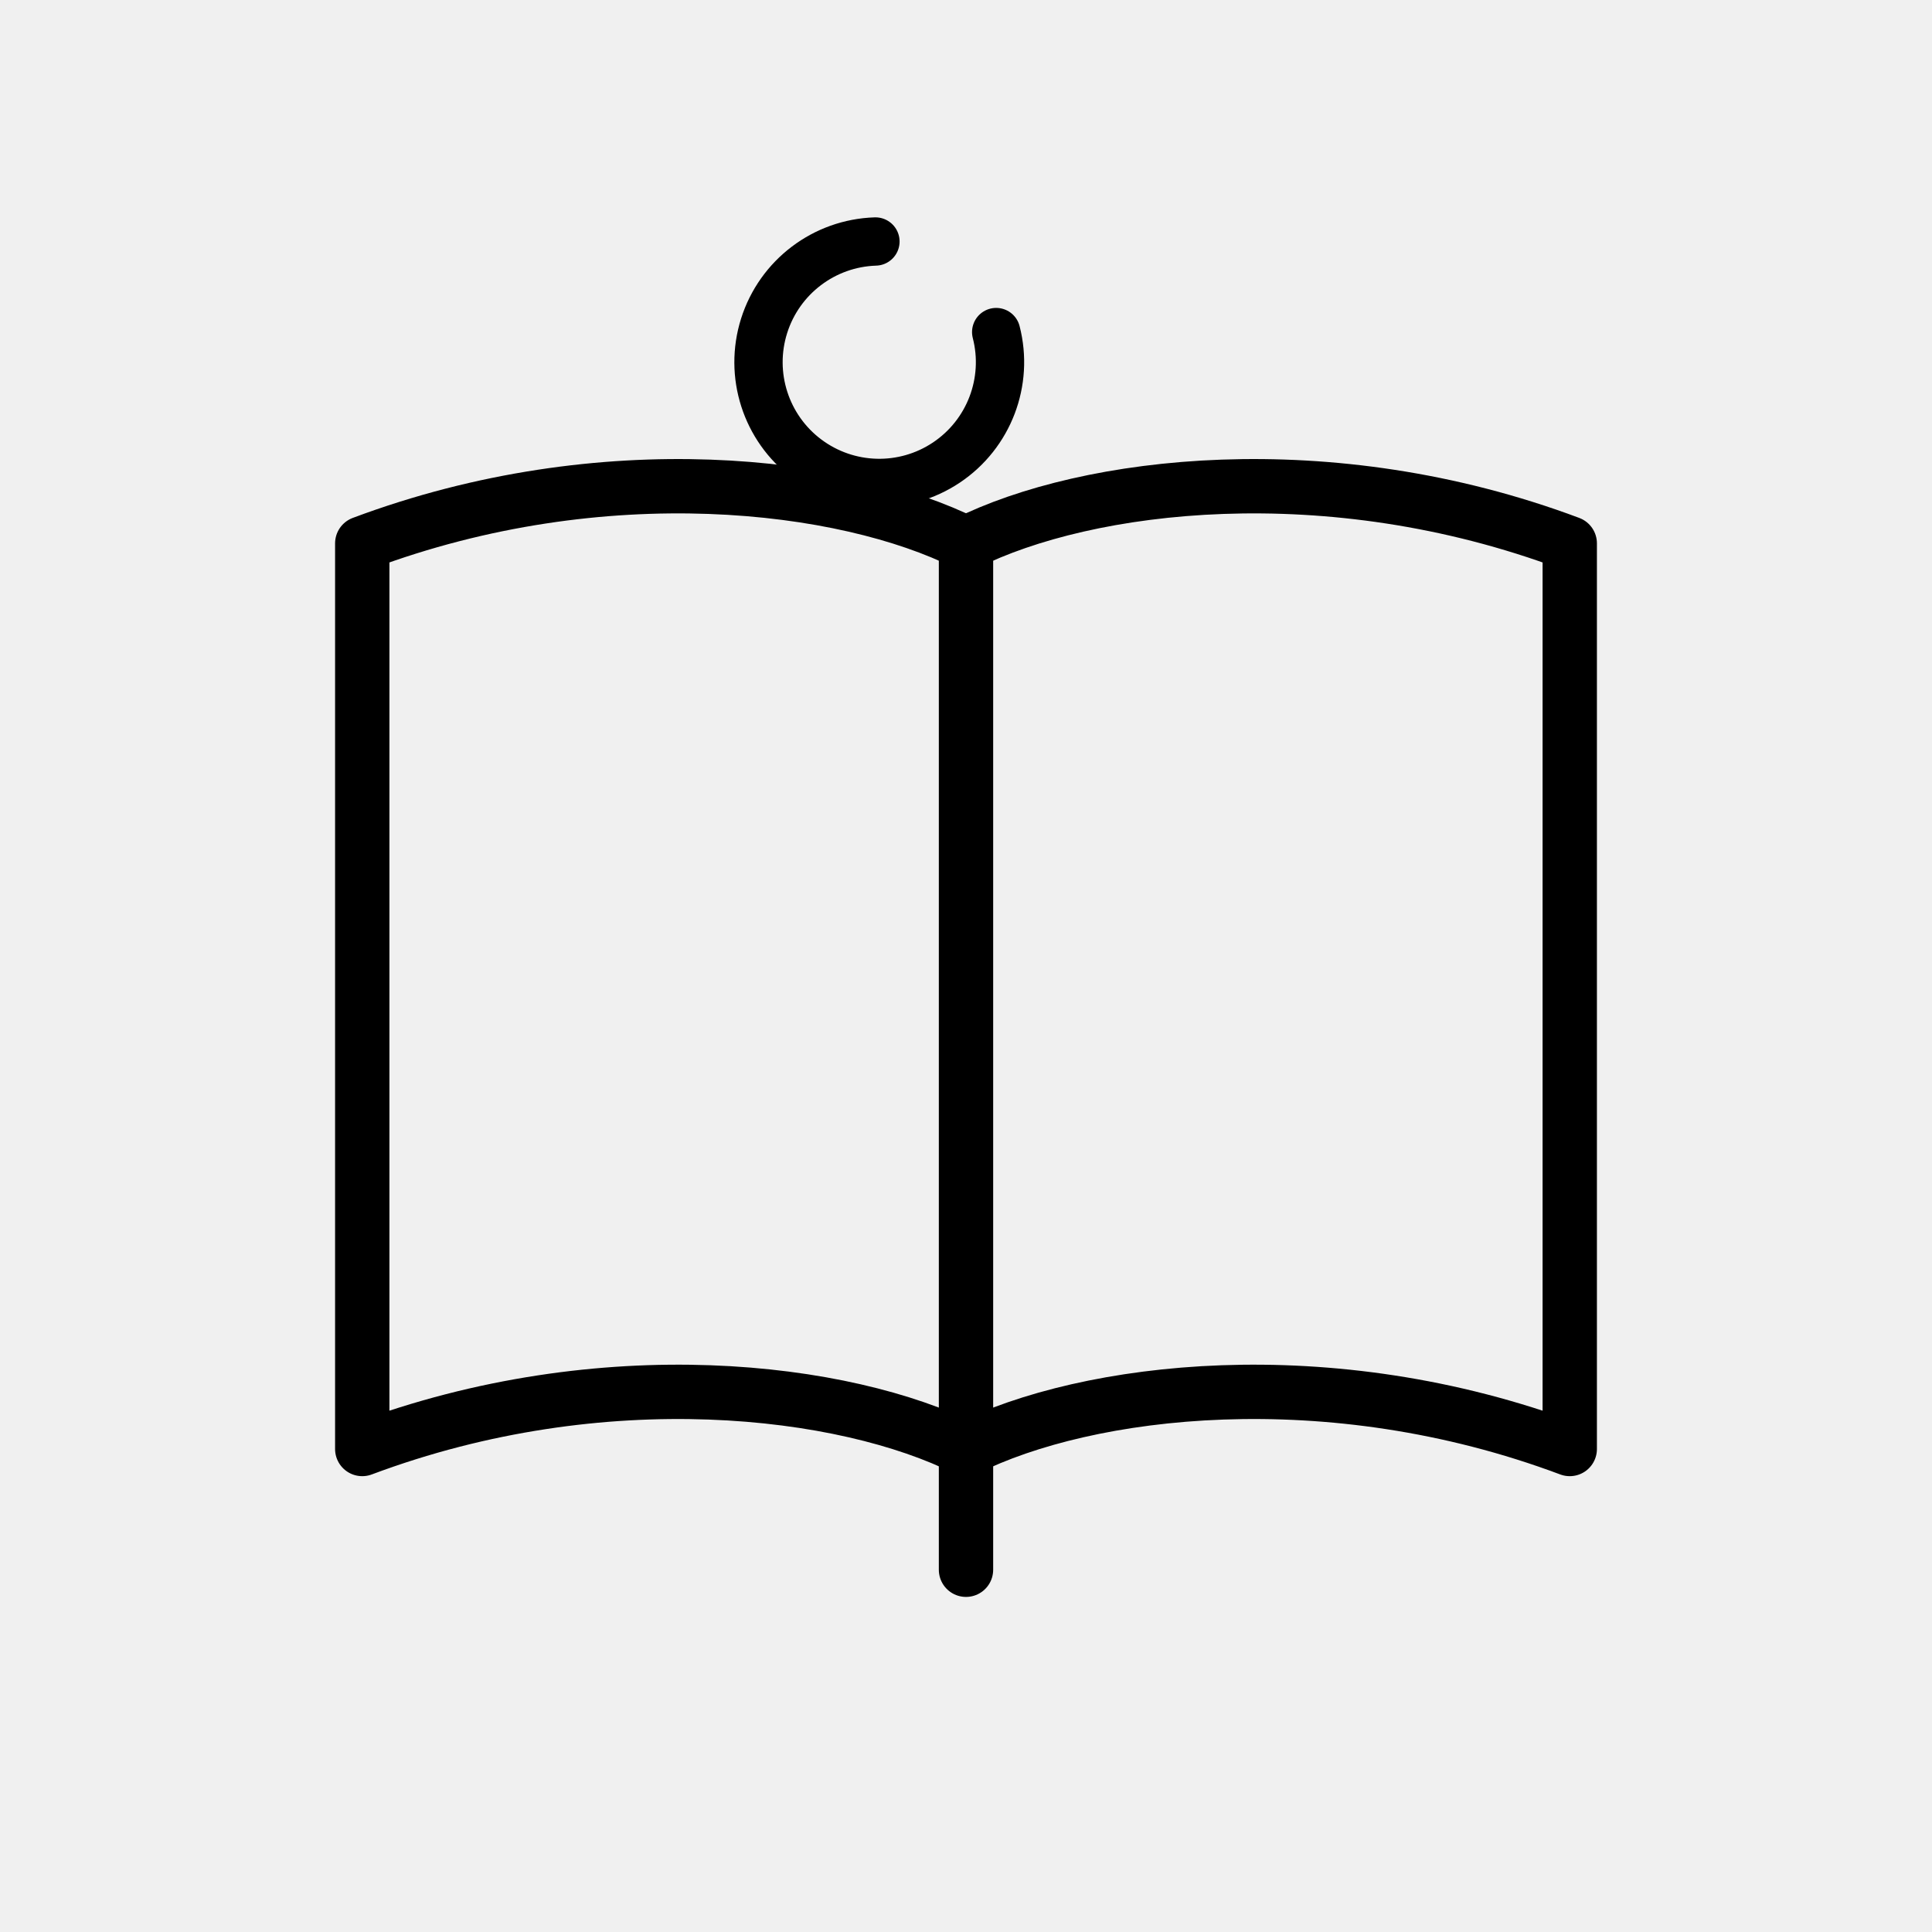
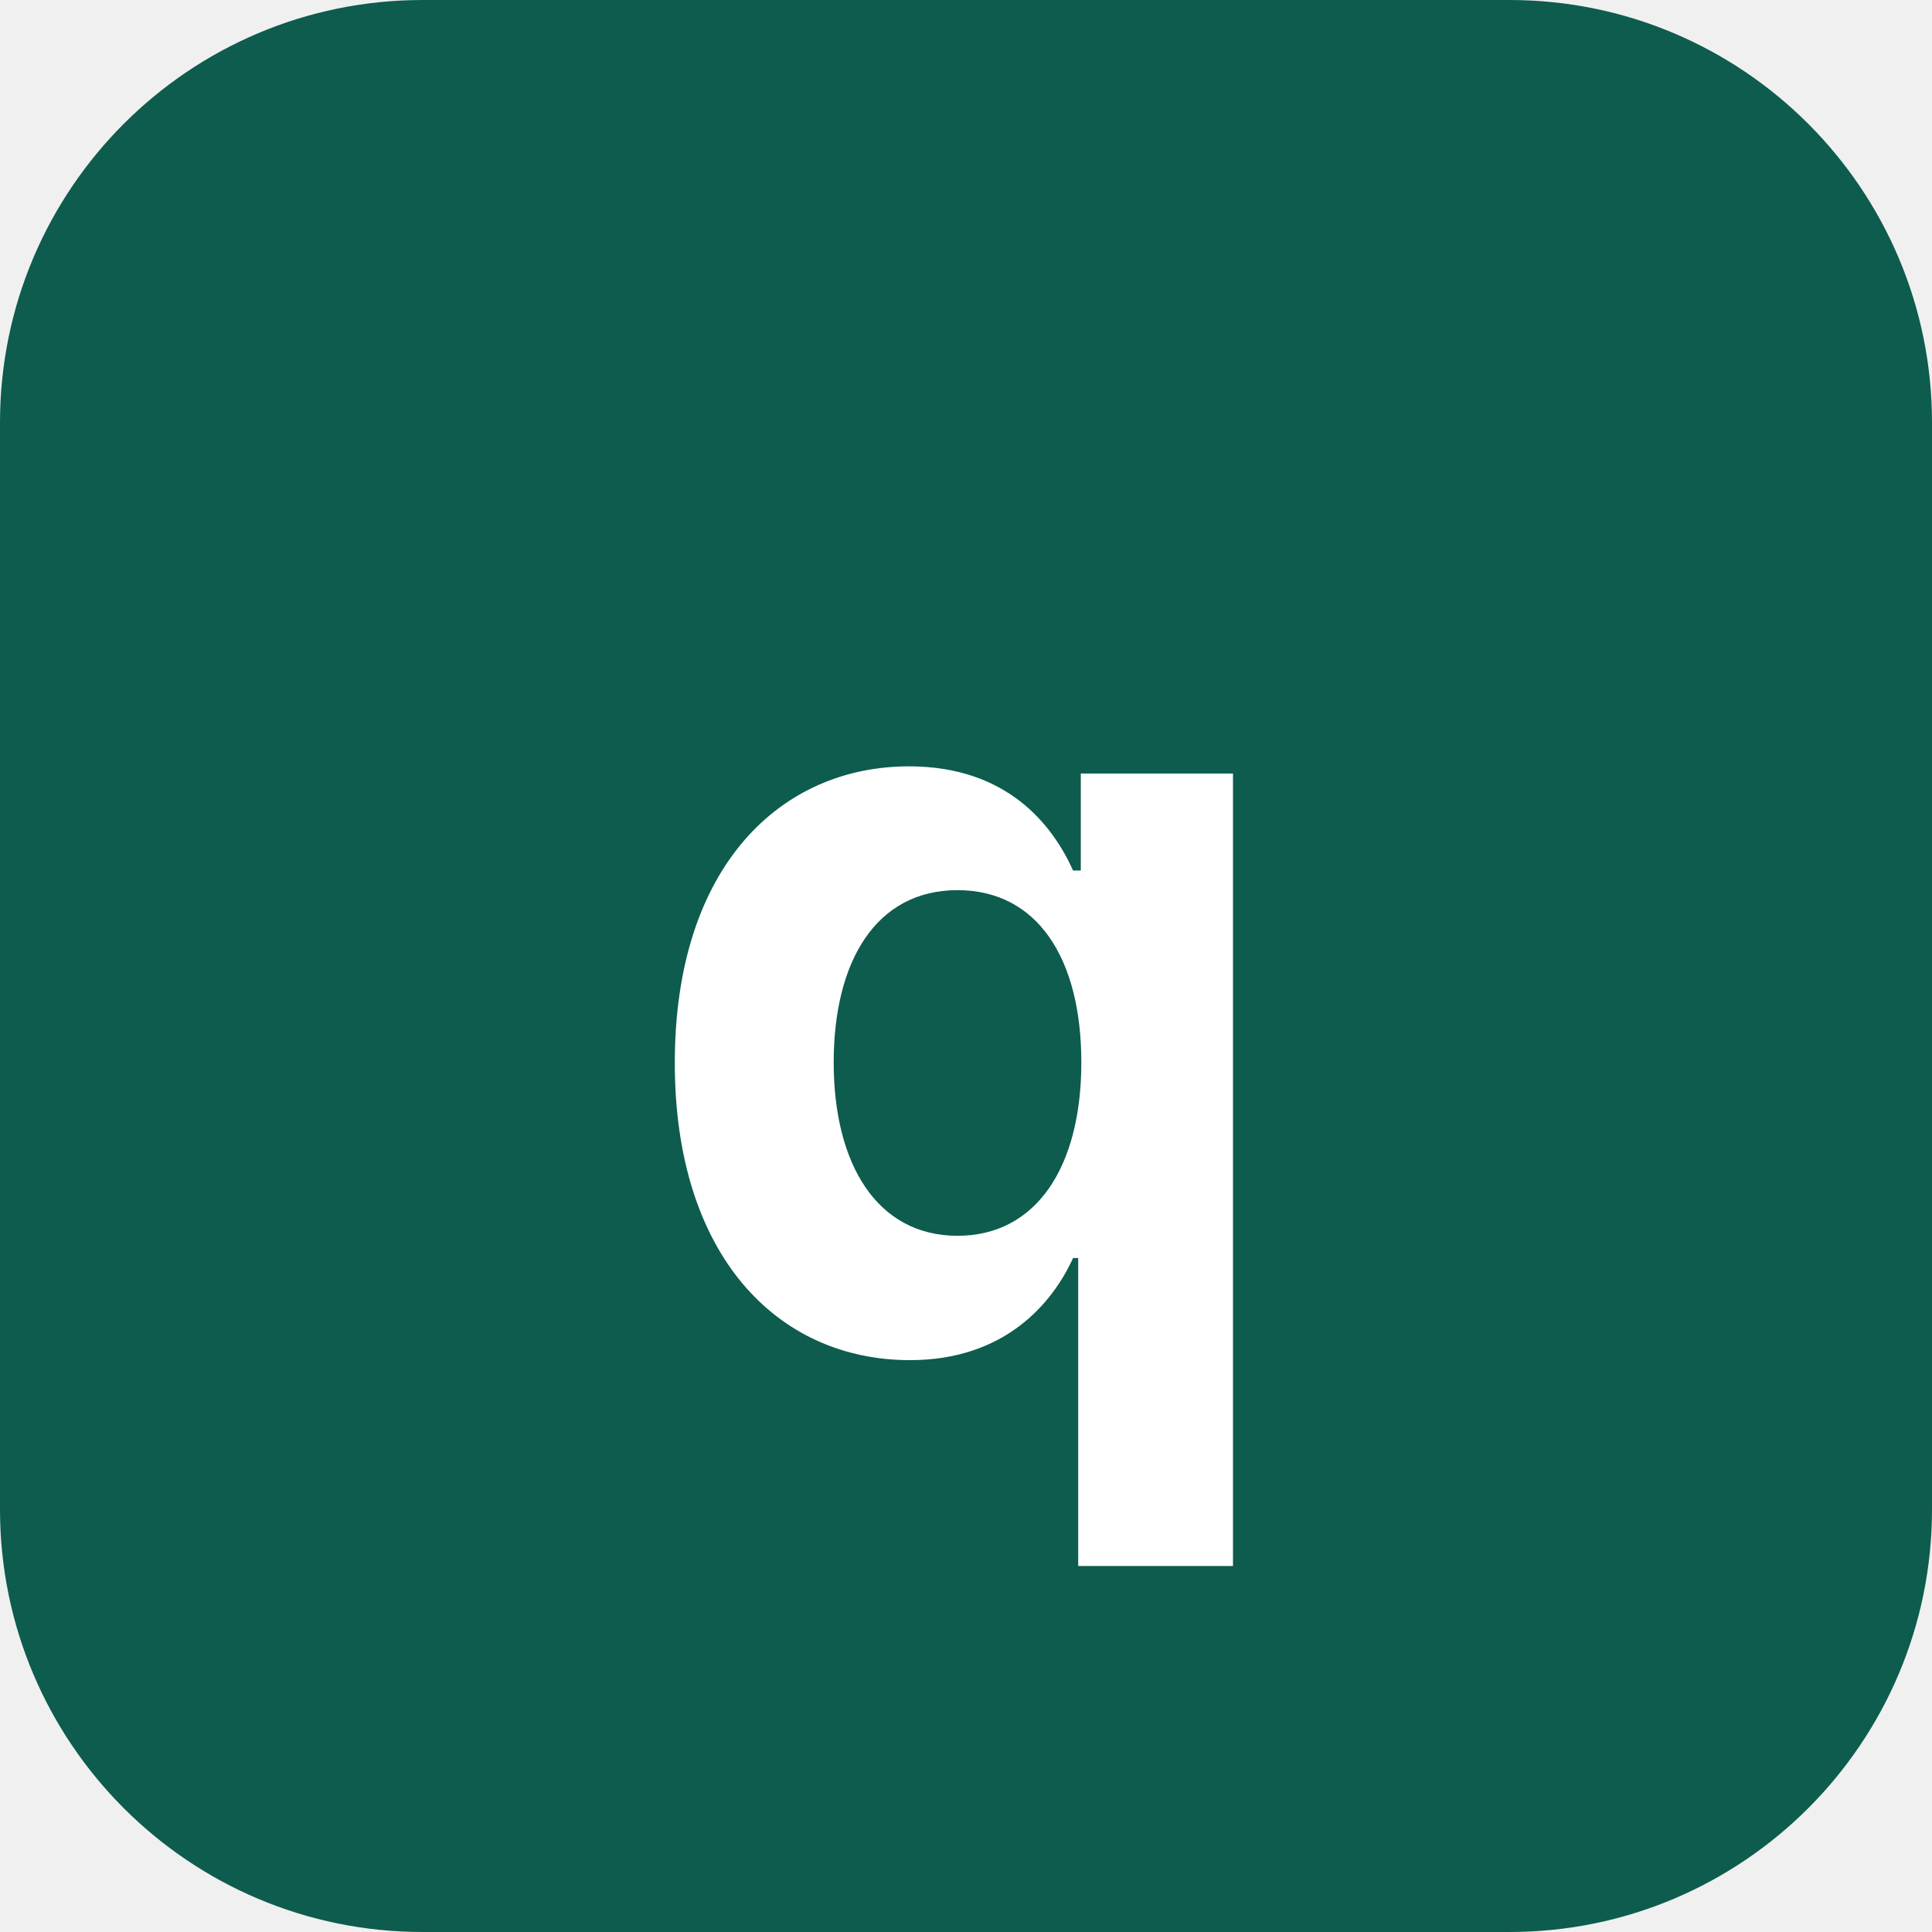
- <svg xmlns="http://www.w3.org/2000/svg" viewBox="0 0 64 64" fill="none">
-   <path d="M32 18 L32 52" stroke="currentColor" stroke-width="1.8" stroke-linecap="round" />
-   <path d="M32 18 C28 16, 20 15, 12 18 L12 48 C20 45, 28 46, 32 48" stroke="currentColor" stroke-width="1.8" stroke-linecap="round" stroke-linejoin="round" />
-   <path d="M32 18 C36 16, 44 15, 52 18 L52 48 C44 45, 36 46, 32 48" stroke="currentColor" stroke-width="1.8" stroke-linecap="round" stroke-linejoin="round" />
-   <path d="M29 8 A4 4 0 1 0 33 11" stroke="currentColor" stroke-width="1.6" stroke-linecap="round" fill="none" />
+ <svg xmlns="http://www.w3.org/2000/svg" viewBox="0 0 512 512">
+   <rect width="512" height="512" rx="112" fill="#0D5C4D" />
+   <text x="256" y="256" text-anchor="middle" dominant-baseline="central" font-family="-apple-system, BlinkMacSystemFont, 'SF Pro Display', 'Inter', system-ui, sans-serif" font-weight="700" font-size="280" letter-spacing="-8" fill="#FFFFFF">q</text>
</svg>
